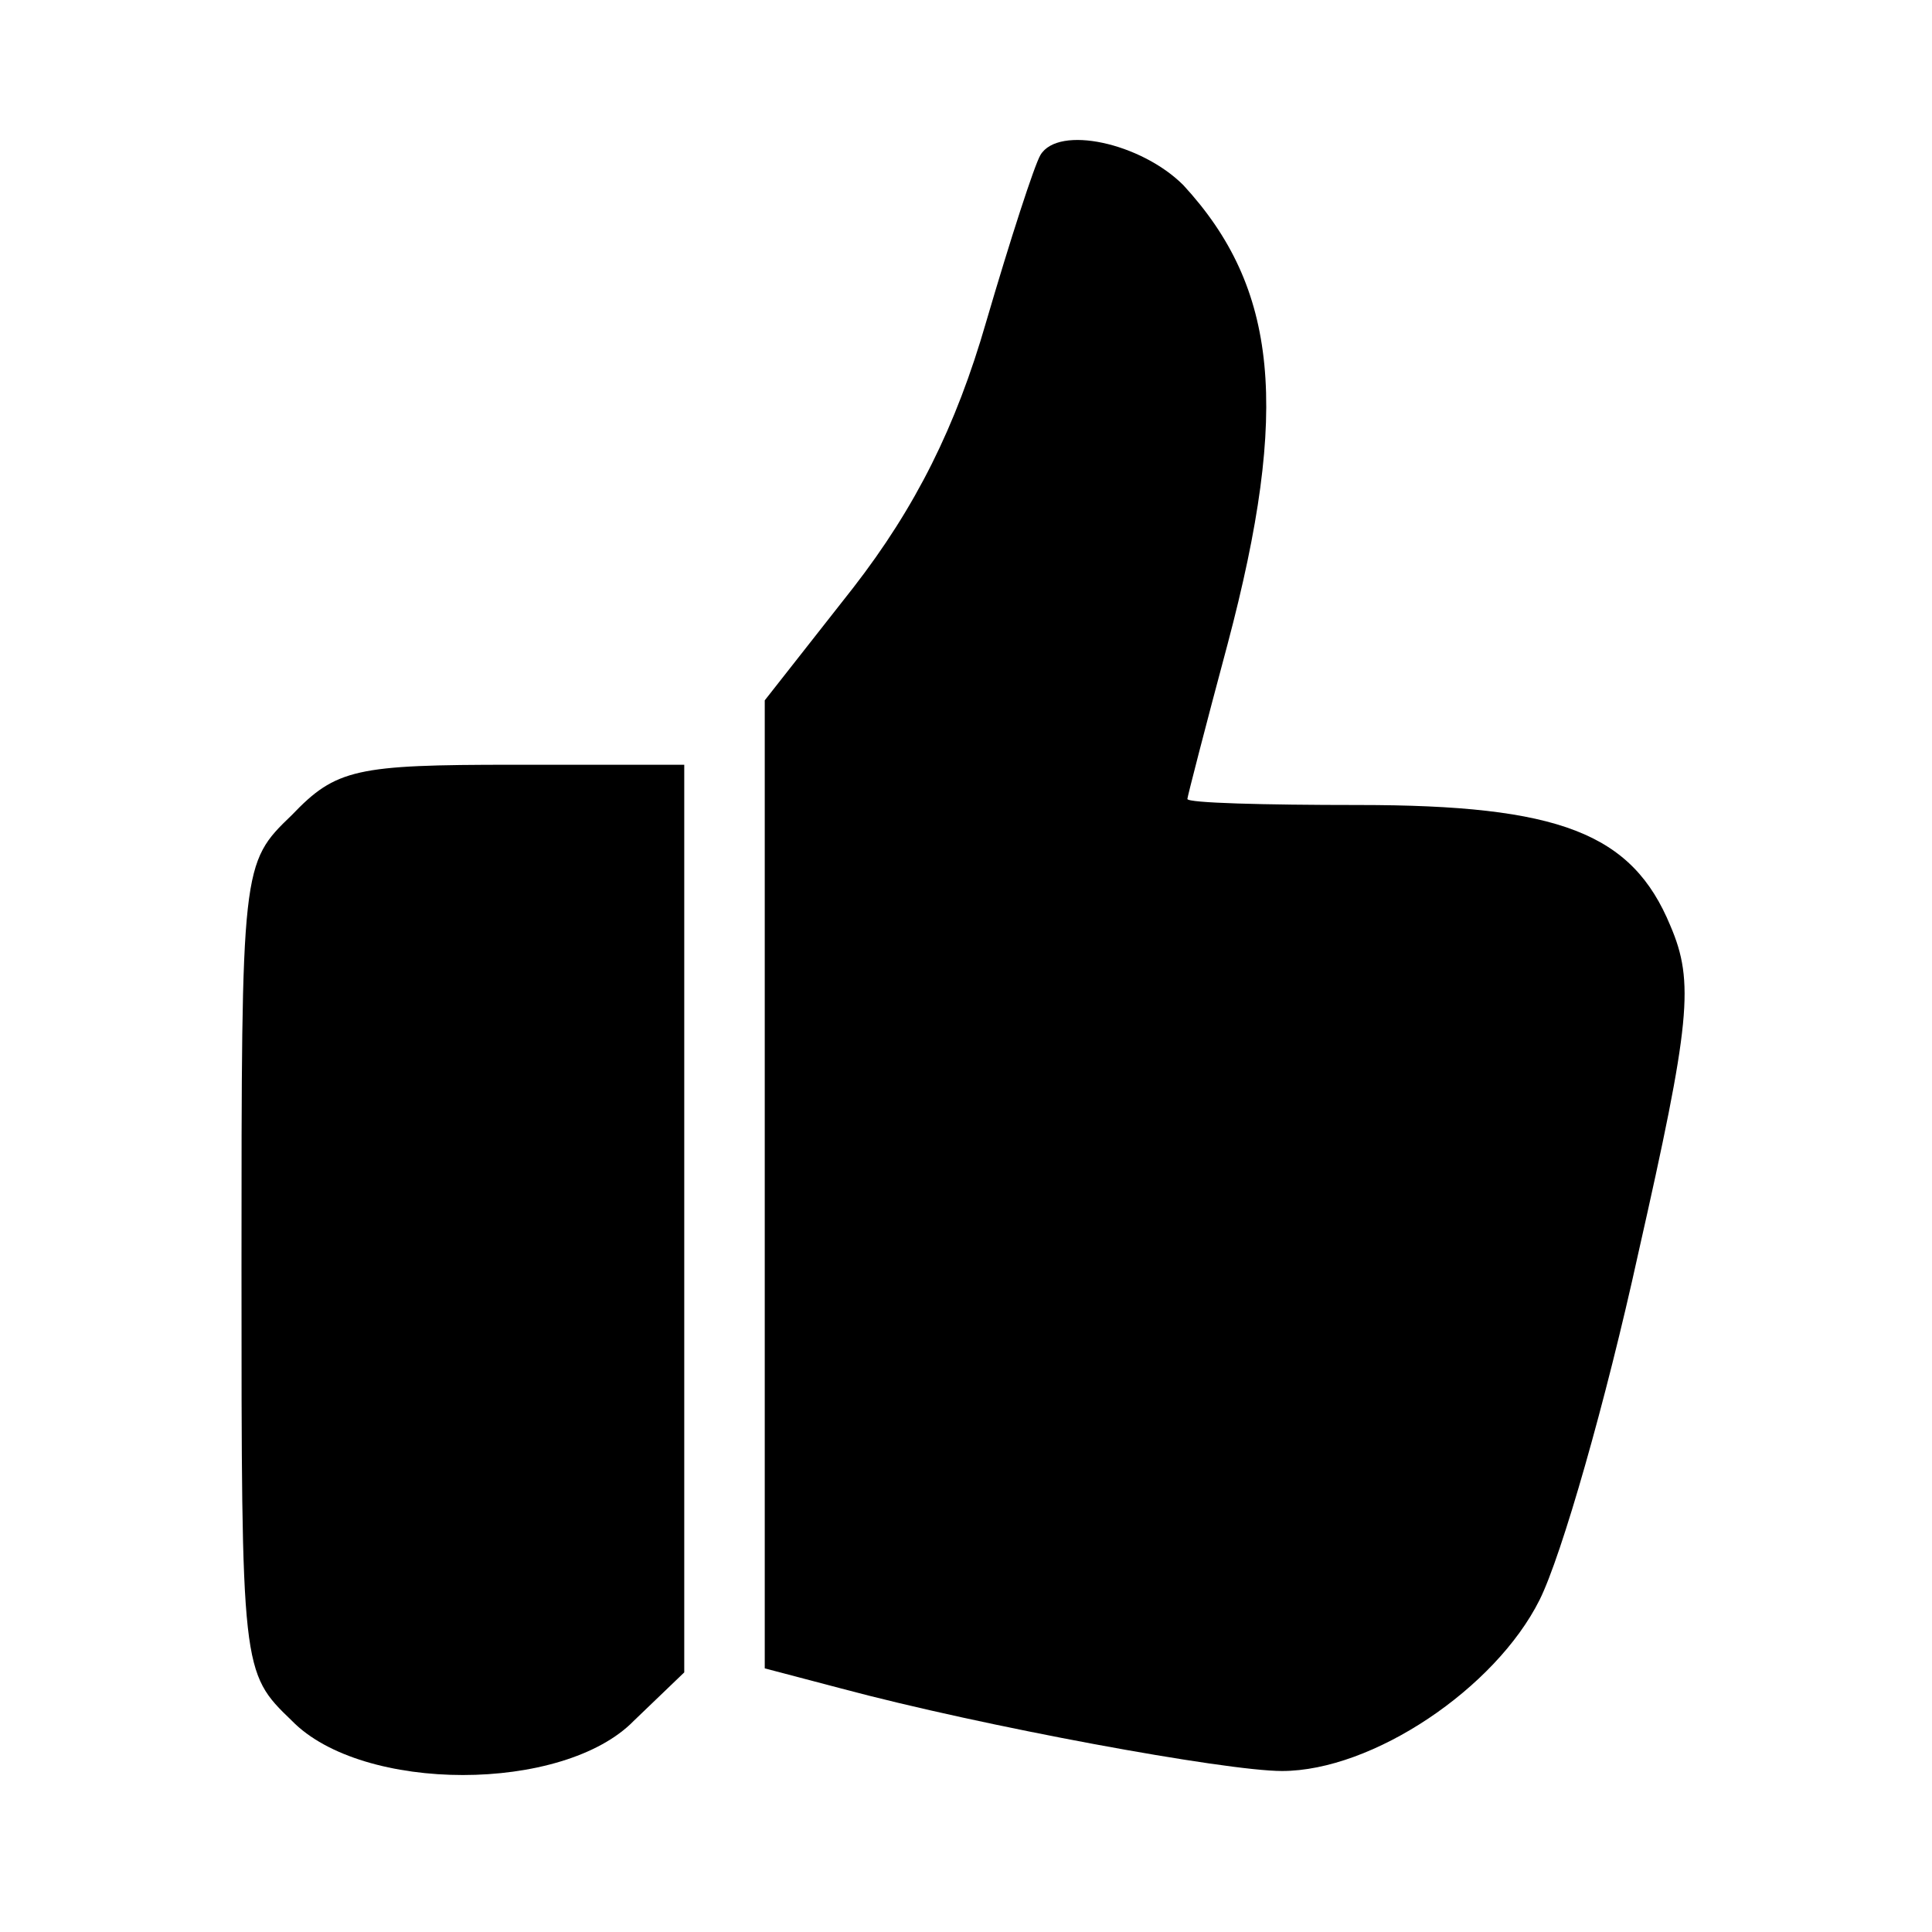
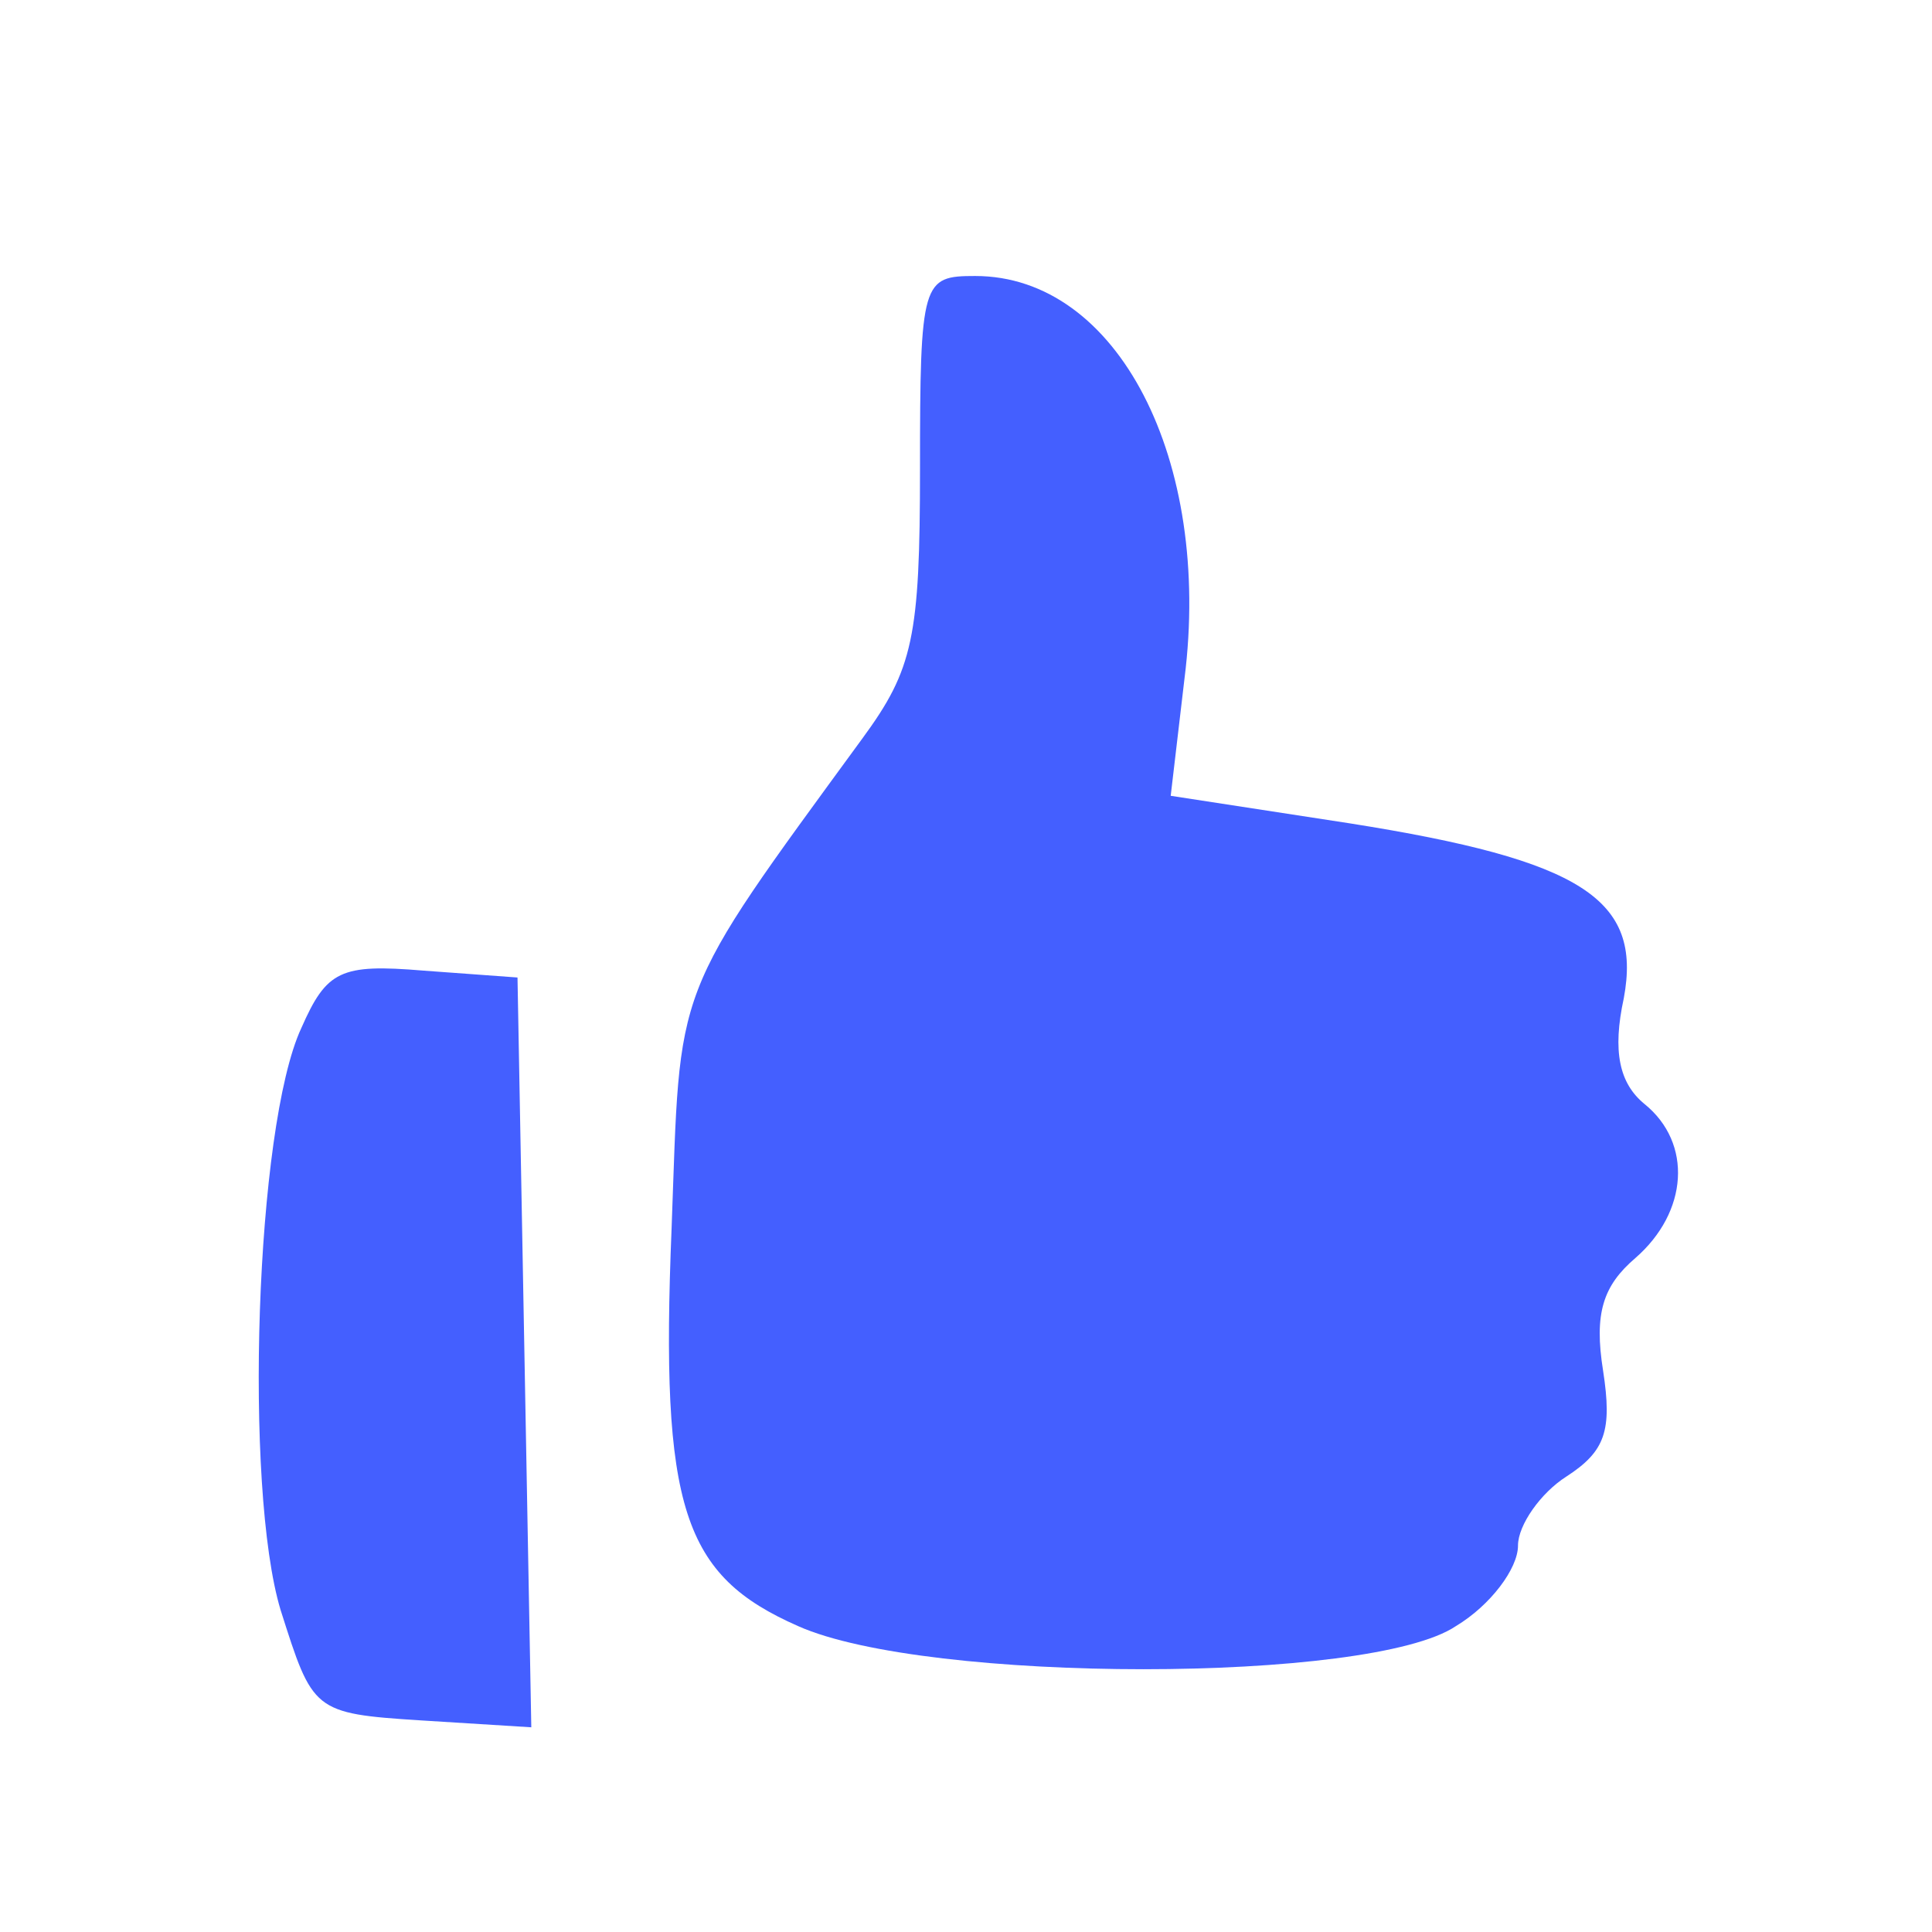
- <svg xmlns="http://www.w3.org/2000/svg" version="1.0" width="96pt" height="96pt" viewBox="0 0 96 96" preserveAspectRatio="xMidYMid meet">
-   <g transform="translate(0,96) scale(0.1,-0.1)" stroke="none">
-     <path d="M517 883 c-3 -5 -15 -42 -27 -83 -15 -52 -35 -92 -66 -132 l-44 -56 0 -241 0 -240 38 -10 c71 -19 191 -41 219 -41 45 0 106 41 128 85 11 22 33 99 49 172 26 115 28 135 16 163 -19 46 -55 60 -155 60 -47 0 -85 1 -85 3 0 1 9 36 20 77 31 117 25 177 -22 228 -21 21 -62 30 -71 15z" />
-     <path d="M145 555 c-25 -24 -25 -25 -25 -225 0 -200 0 -201 25 -225 35 -36 135 -36 170 0 l25 24 0 226 0 225 -85 0 c-78 0 -88 -2 -110 -25z" />
+ <svg xmlns="http://www.w3.org/2000/svg" version="1.0" width="84pt" height="84pt" viewBox="0 0 84 84" preserveAspectRatio="xMidYMid meet" fill="#445fff">
+   <g transform="translate(0,84) scale(0.1,-0.1)" stroke="none">
+     <path d="M400 636 c0 -73 -3 -87 -25 -117 -84 -115 -79 -105 -83 -213 -5 -122 5 -151 55 -173 56 -25 249 -25 286 0 15 9 27 25 27 35 0 9 10 23 21 30 17 11 20 20 16 46 -4 25 0 37 14 49 23 20 25 50 4 67 -11 9 -14 23 -9 46 8 43 -18 60 -119 76 l-78 12 6 51 c12 95 -29 175 -91 175 -23 0 -24 -2 -24 -84z" />
+     <path d="M131 393 c-20 -43 -25 -200 -9 -253 14 -44 14 -45 61 -48 l48 -3 -3 163 -3 163 -41 3 c-36 3 -42 0 -53 -25z" />
  </g>
</svg>
